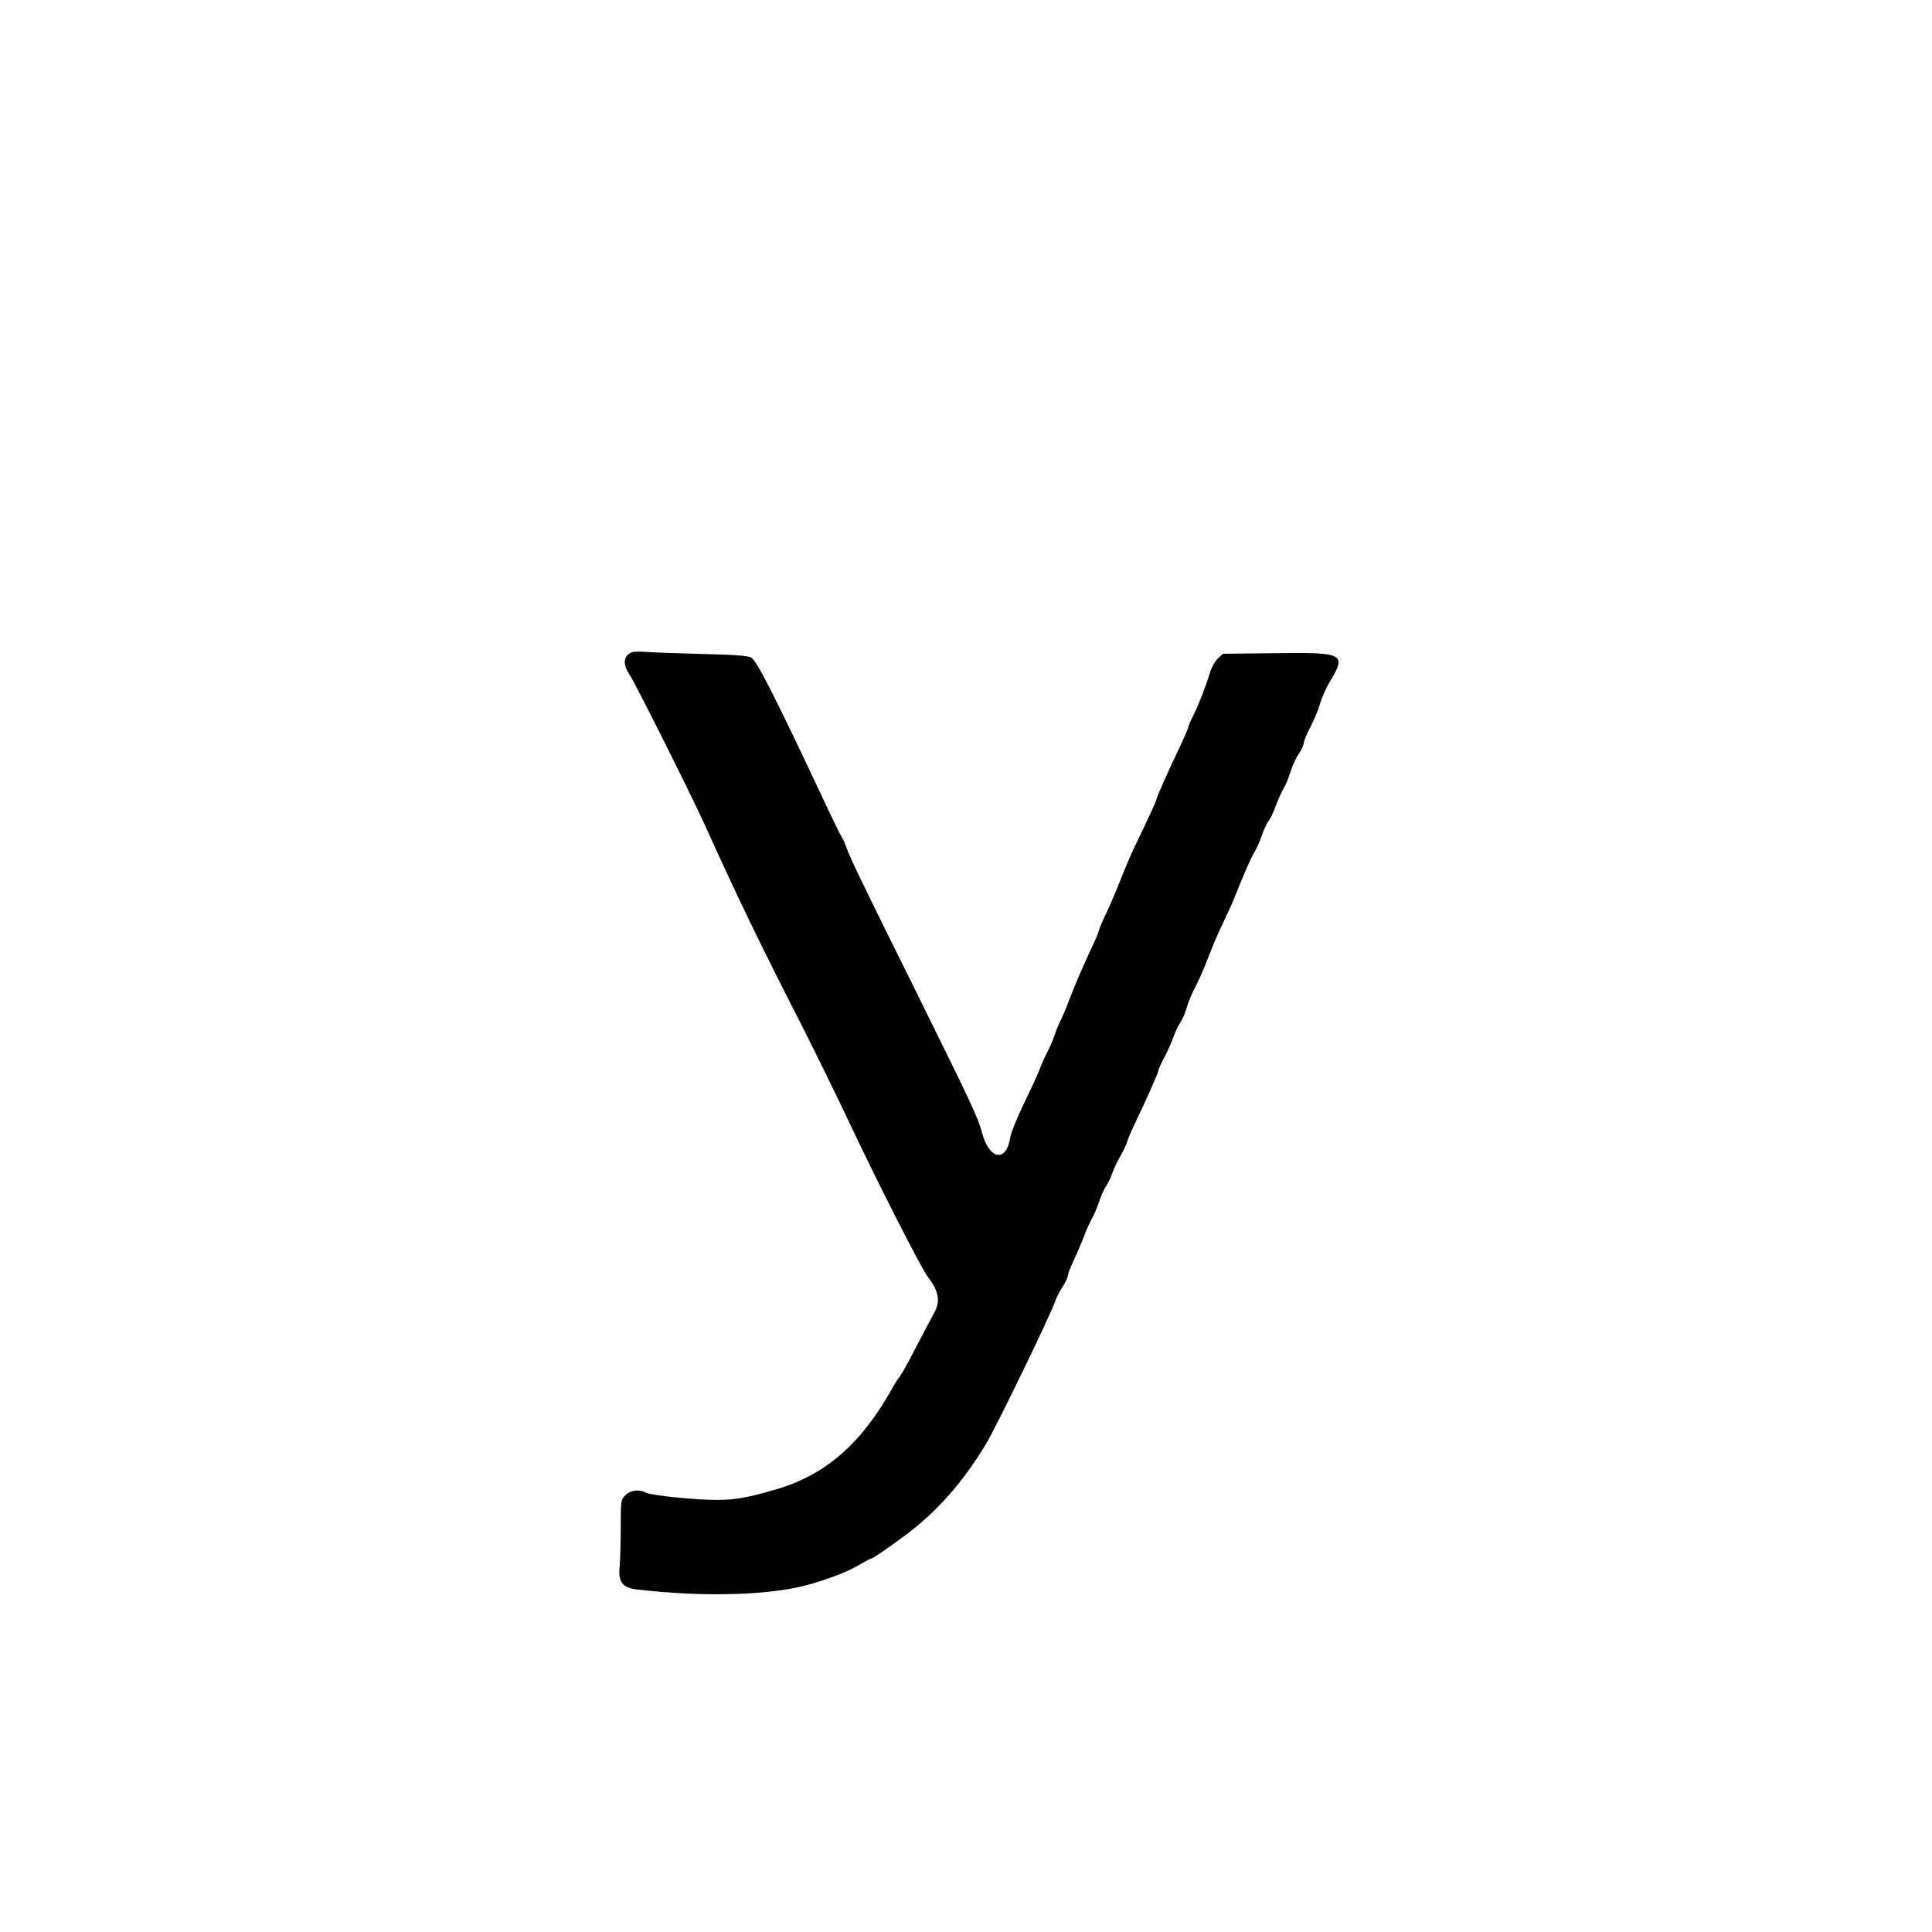
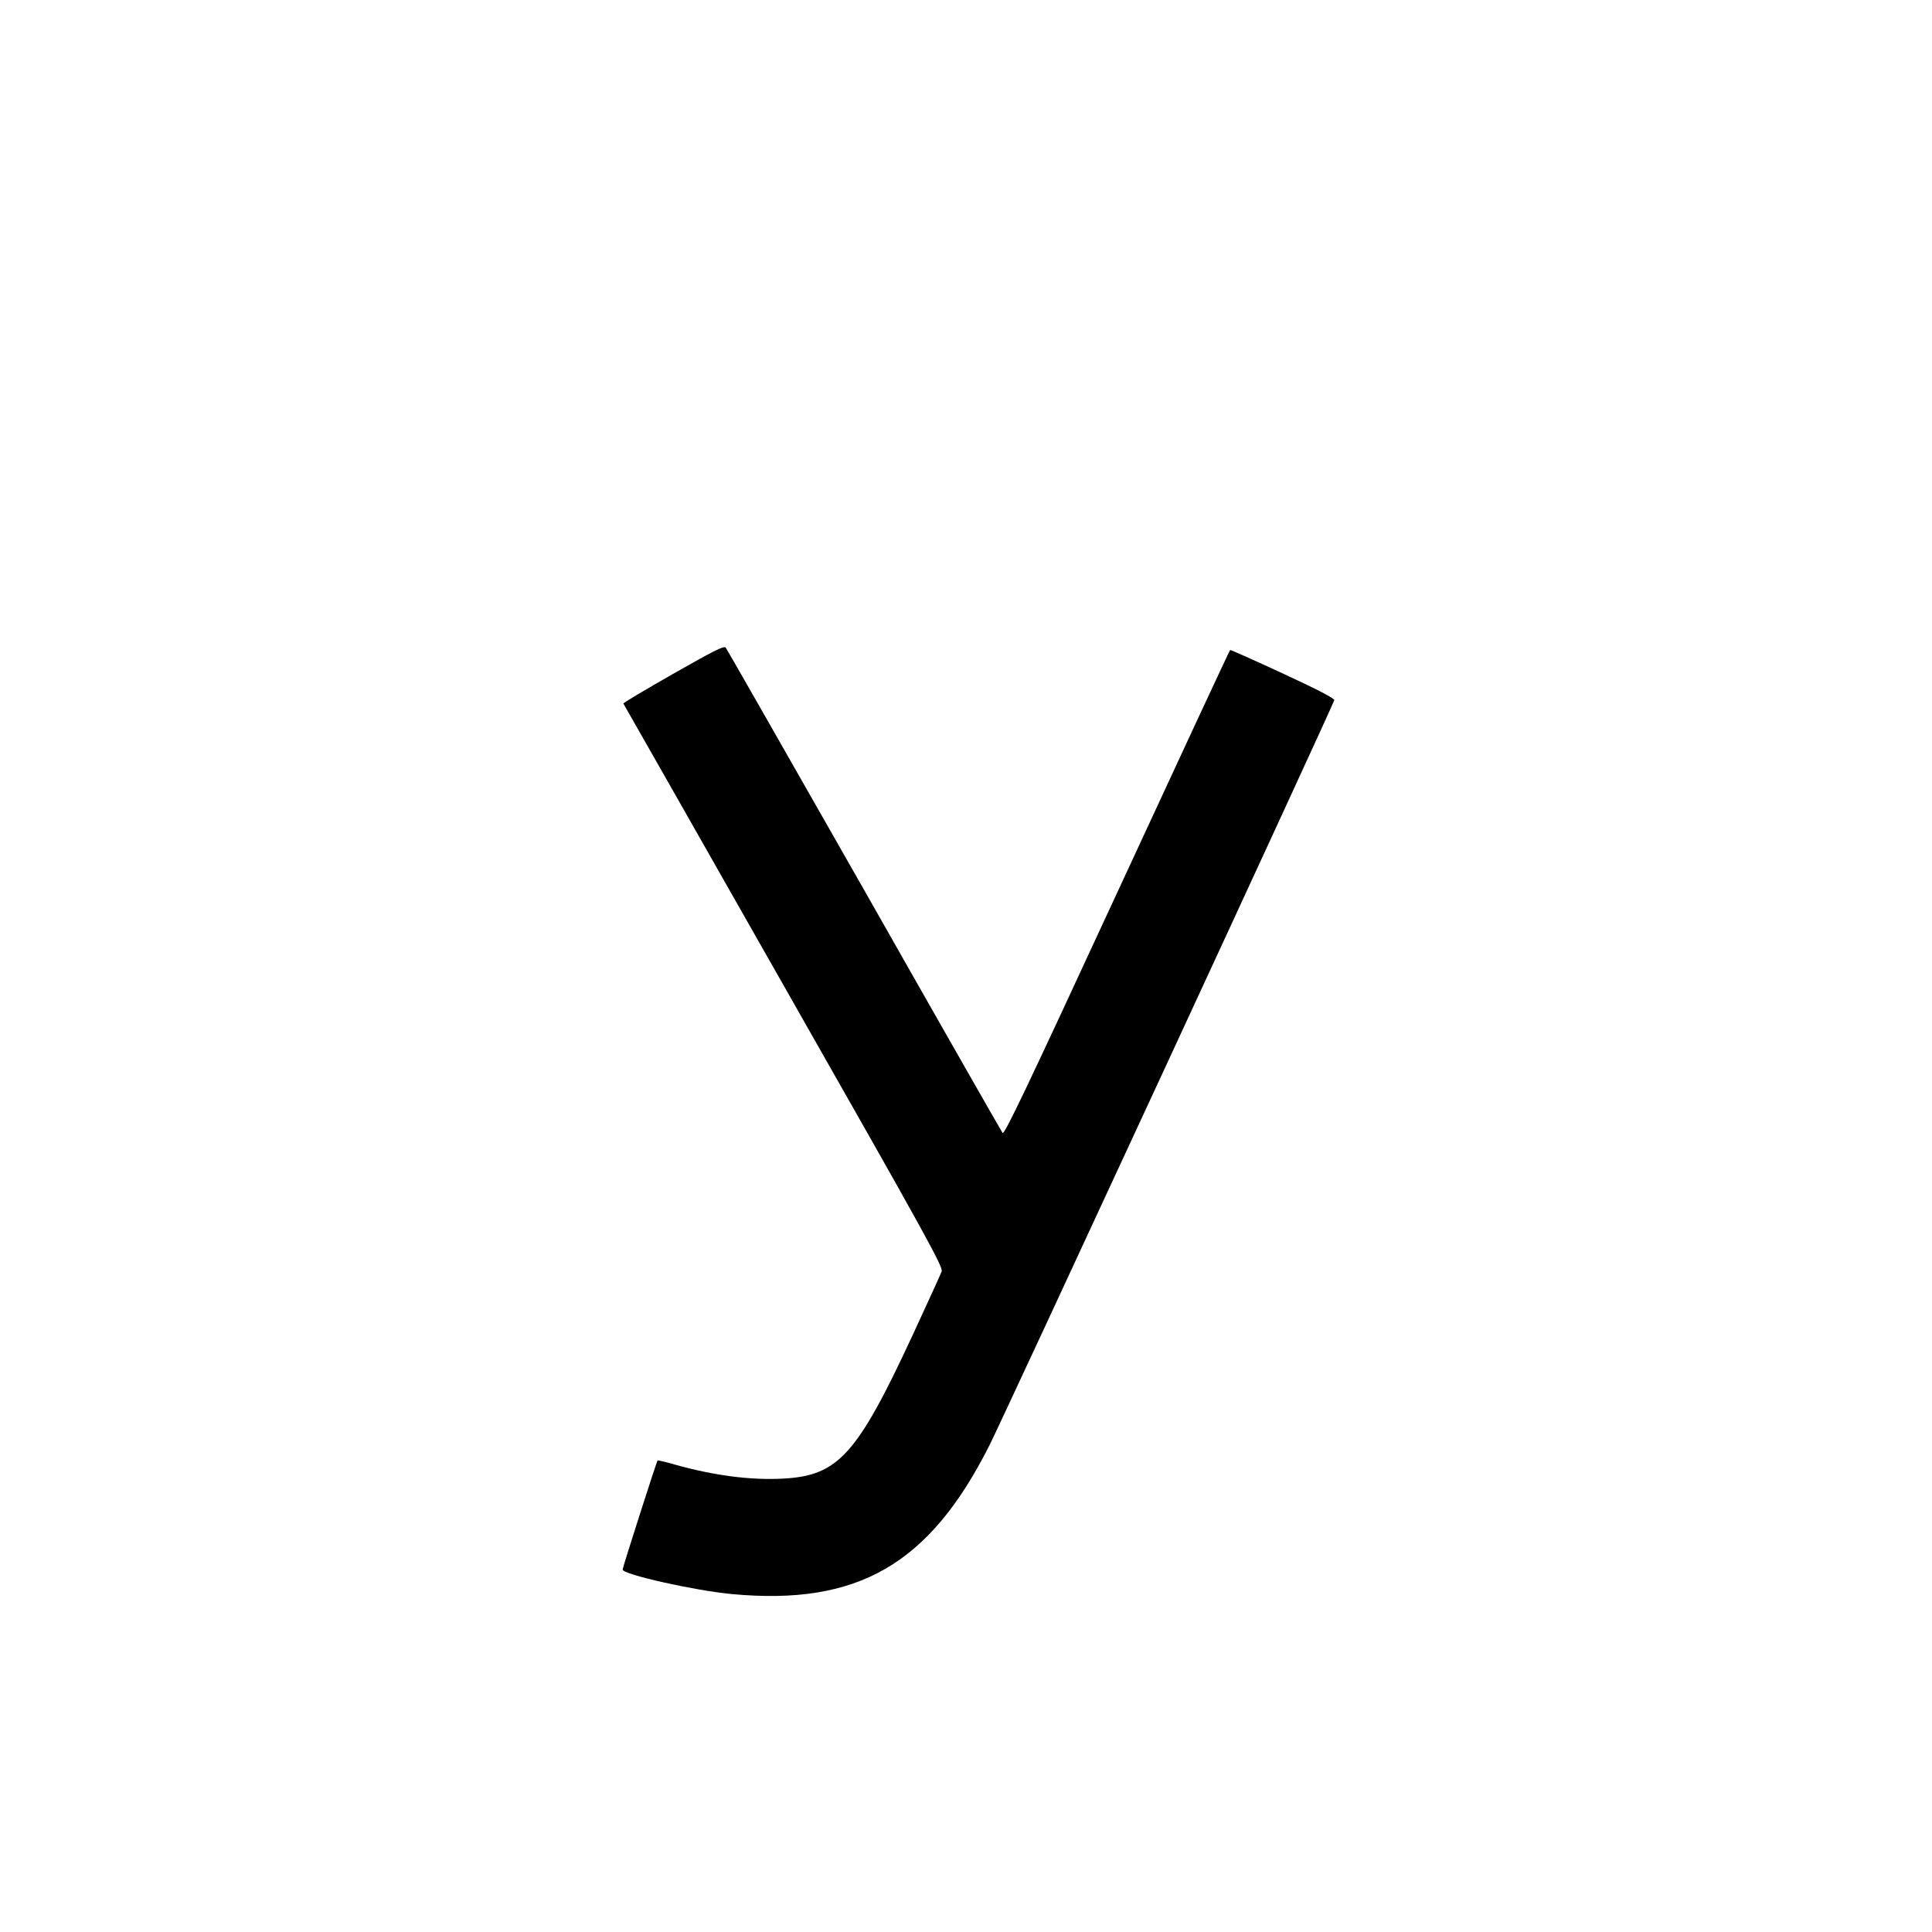
<svg xmlns="http://www.w3.org/2000/svg" width="1024" height="1024" viewBox="0 0 1024 1024">
-   <path d="M335.0 345.7C330.5 347.3 329.9 351.9 333.5 357.3C336.5 361.6 365.2 419.0 373.0 436.0C392.6 479.2 401.7 497.9 426.2 546.0C433.0 559.5 443.9 581.7 450.4 595.5C465.5 627.5 488.4 672.5 491.9 677.0C497.5 684.1 498.5 689.7 495.3 695.5C492.8 700.1 485.1 714.8 481.4 721.9C479.5 725.4 477.4 729.0 476.7 729.9C475.9 730.8 474.2 733.5 472.8 736.0C456.4 765.4 437.3 781.9 411.0 789.5C395.7 793.9 390.1 794.9 380.0 795.0C368.4 795.0 345.0 792.6 342.2 791.1C338.7 789.2 334.1 789.8 331.5 792.5C329.1 794.8 329.0 795.3 329.0 809.8C329.0 818.0 328.7 827.4 328.4 830.8C327.6 838.3 330.0 841.5 337.1 842.4C373.7 846.7 409.3 845.6 430.0 839.5C441.3 836.1 449.8 832.8 455.2 829.5C458.5 827.6 461.5 826.0 461.9 826.0C462.7 826.0 470.2 820.9 480.0 813.6C496.1 801.7 510.5 785.5 522.5 765.5C528.4 755.7 557.8 694.9 559.5 689.1C559.9 687.8 561.5 684.7 563.1 682.2C564.7 679.7 566.0 676.9 566.0 676.1C566.0 675.2 567.4 671.6 569.1 668.0C570.8 664.4 573.3 658.6 574.6 655.1C575.9 651.6 577.9 647.3 578.9 645.6C579.9 643.9 581.5 640.0 582.5 637.0C583.5 634.0 585.1 630.3 586.2 628.8C587.2 627.3 588.7 624.2 589.5 621.9C590.3 619.6 592.3 615.4 593.9 612.6C595.5 609.8 597.1 606.4 597.5 605.0C597.8 603.6 599.7 599.3 601.5 595.5C607.5 583.1 614.0 568.4 614.0 567.3C614.0 566.8 615.5 563.4 617.4 559.9C619.2 556.4 621.3 551.7 622.0 549.5C622.7 547.3 624.3 543.9 625.6 542.0C626.8 540.1 628.4 536.5 629.0 534.0C629.7 531.5 631.5 527.0 633.1 524.0C634.7 521.0 637.1 515.7 638.5 512.2C639.9 508.8 642.1 503.2 643.5 499.7C644.9 496.3 647.4 490.8 649.0 487.5C650.6 484.2 653.1 478.8 654.4 475.5C659.5 462.7 663.1 454.5 664.9 451.6C666.0 449.9 667.8 445.8 668.9 442.6C670.0 439.4 671.6 436.0 672.4 435.1C673.2 434.2 675.0 430.5 676.3 426.8C677.7 423.2 679.6 419.0 680.5 417.6C681.4 416.3 682.9 412.5 683.9 409.3C684.9 406.1 686.9 401.7 688.3 399.6C689.8 397.5 691.0 394.9 691.0 393.9C691.0 392.9 692.6 389.1 694.5 385.4C696.5 381.6 698.8 376.1 699.6 373.0C700.5 370.0 702.9 364.5 705.1 360.9C713.7 346.5 712.2 345.7 676.1 346.2L648.2 346.5L645.6 348.9C644.1 350.3 642.3 353.4 641.5 355.9C638.9 364.4 635.3 373.5 632.8 378.5C631.4 381.2 629.9 384.6 629.6 386.0C629.2 387.4 627.3 391.6 625.5 395.5C619.9 407.1 613.0 422.6 613.0 423.5C613.0 424.3 609.7 431.5 602.0 447.5C599.3 453.1 597.8 456.5 591.4 472.5C590.0 475.8 587.7 481.2 586.1 484.5C584.5 487.8 582.9 491.6 582.5 493.0C582.2 494.4 580.4 498.6 578.5 502.5C574.0 512.1 569.2 523.3 566.5 530.5C565.3 533.8 563.4 538.3 562.3 540.5C561.2 542.7 559.7 546.3 559.0 548.5C558.3 550.7 556.7 554.5 555.4 557.0C554.1 559.5 552.1 563.9 551.0 566.8C549.9 569.7 546.1 578.0 542.5 585.3C539.0 592.6 535.8 600.5 535.4 603.0C533.5 616.2 524.4 614.8 520.6 600.7C518.3 592.1 515.3 585.8 485.0 524.5C456.1 466.3 450.5 454.6 448.4 448.6C447.6 446.4 446.6 444.2 446.1 443.6C445.6 443.0 441.5 434.6 437.0 425.0C410.7 369.0 401.1 350.1 398.1 348.5C396.1 347.5 388.9 347.0 371.5 346.6C358.3 346.2 345.0 345.8 342.0 345.5C339.0 345.3 335.8 345.4 335.0 345.7Z" fill="#000000" fill-rule="nonzero" />
+   <path d="M356.7 357.2C342.1 365.5 330.2 372.6 330.4 372.9C330.6 373.2 368.9 440.5 415.4 522.4C491.5 656.2 500.0 671.6 499.1 673.9C498.6 675.3 491.6 690.6 483.6 707.9C454.2 771.2 444.2 782.2 414.9 783.7C397.9 784.6 378.6 782.1 358.2 776.4C353.1 774.9 348.7 773.9 348.5 774.1C348.0 774.7 330.0 830.8 330.0 831.9C330.0 834.5 368.5 843.1 388.0 844.9C454.7 851.1 492.6 829.2 524.4 766.1C531.9 751.2 706.7 373.6 707.2 371.1C707.4 370.2 698.4 365.5 680.0 357.0C664.9 350.0 652.3 344.4 652.0 344.5C651.7 344.7 624.7 402.7 592.0 473.4C544.3 576.5 532.3 601.7 531.4 600.5C530.8 599.7 497.7 541.7 458.0 471.7C418.2 401.8 385.2 343.9 384.6 343.2C383.6 342.2 377.8 345.2 356.7 357.2Z" fill="#000000" fill-rule="nonzero" />
</svg>
